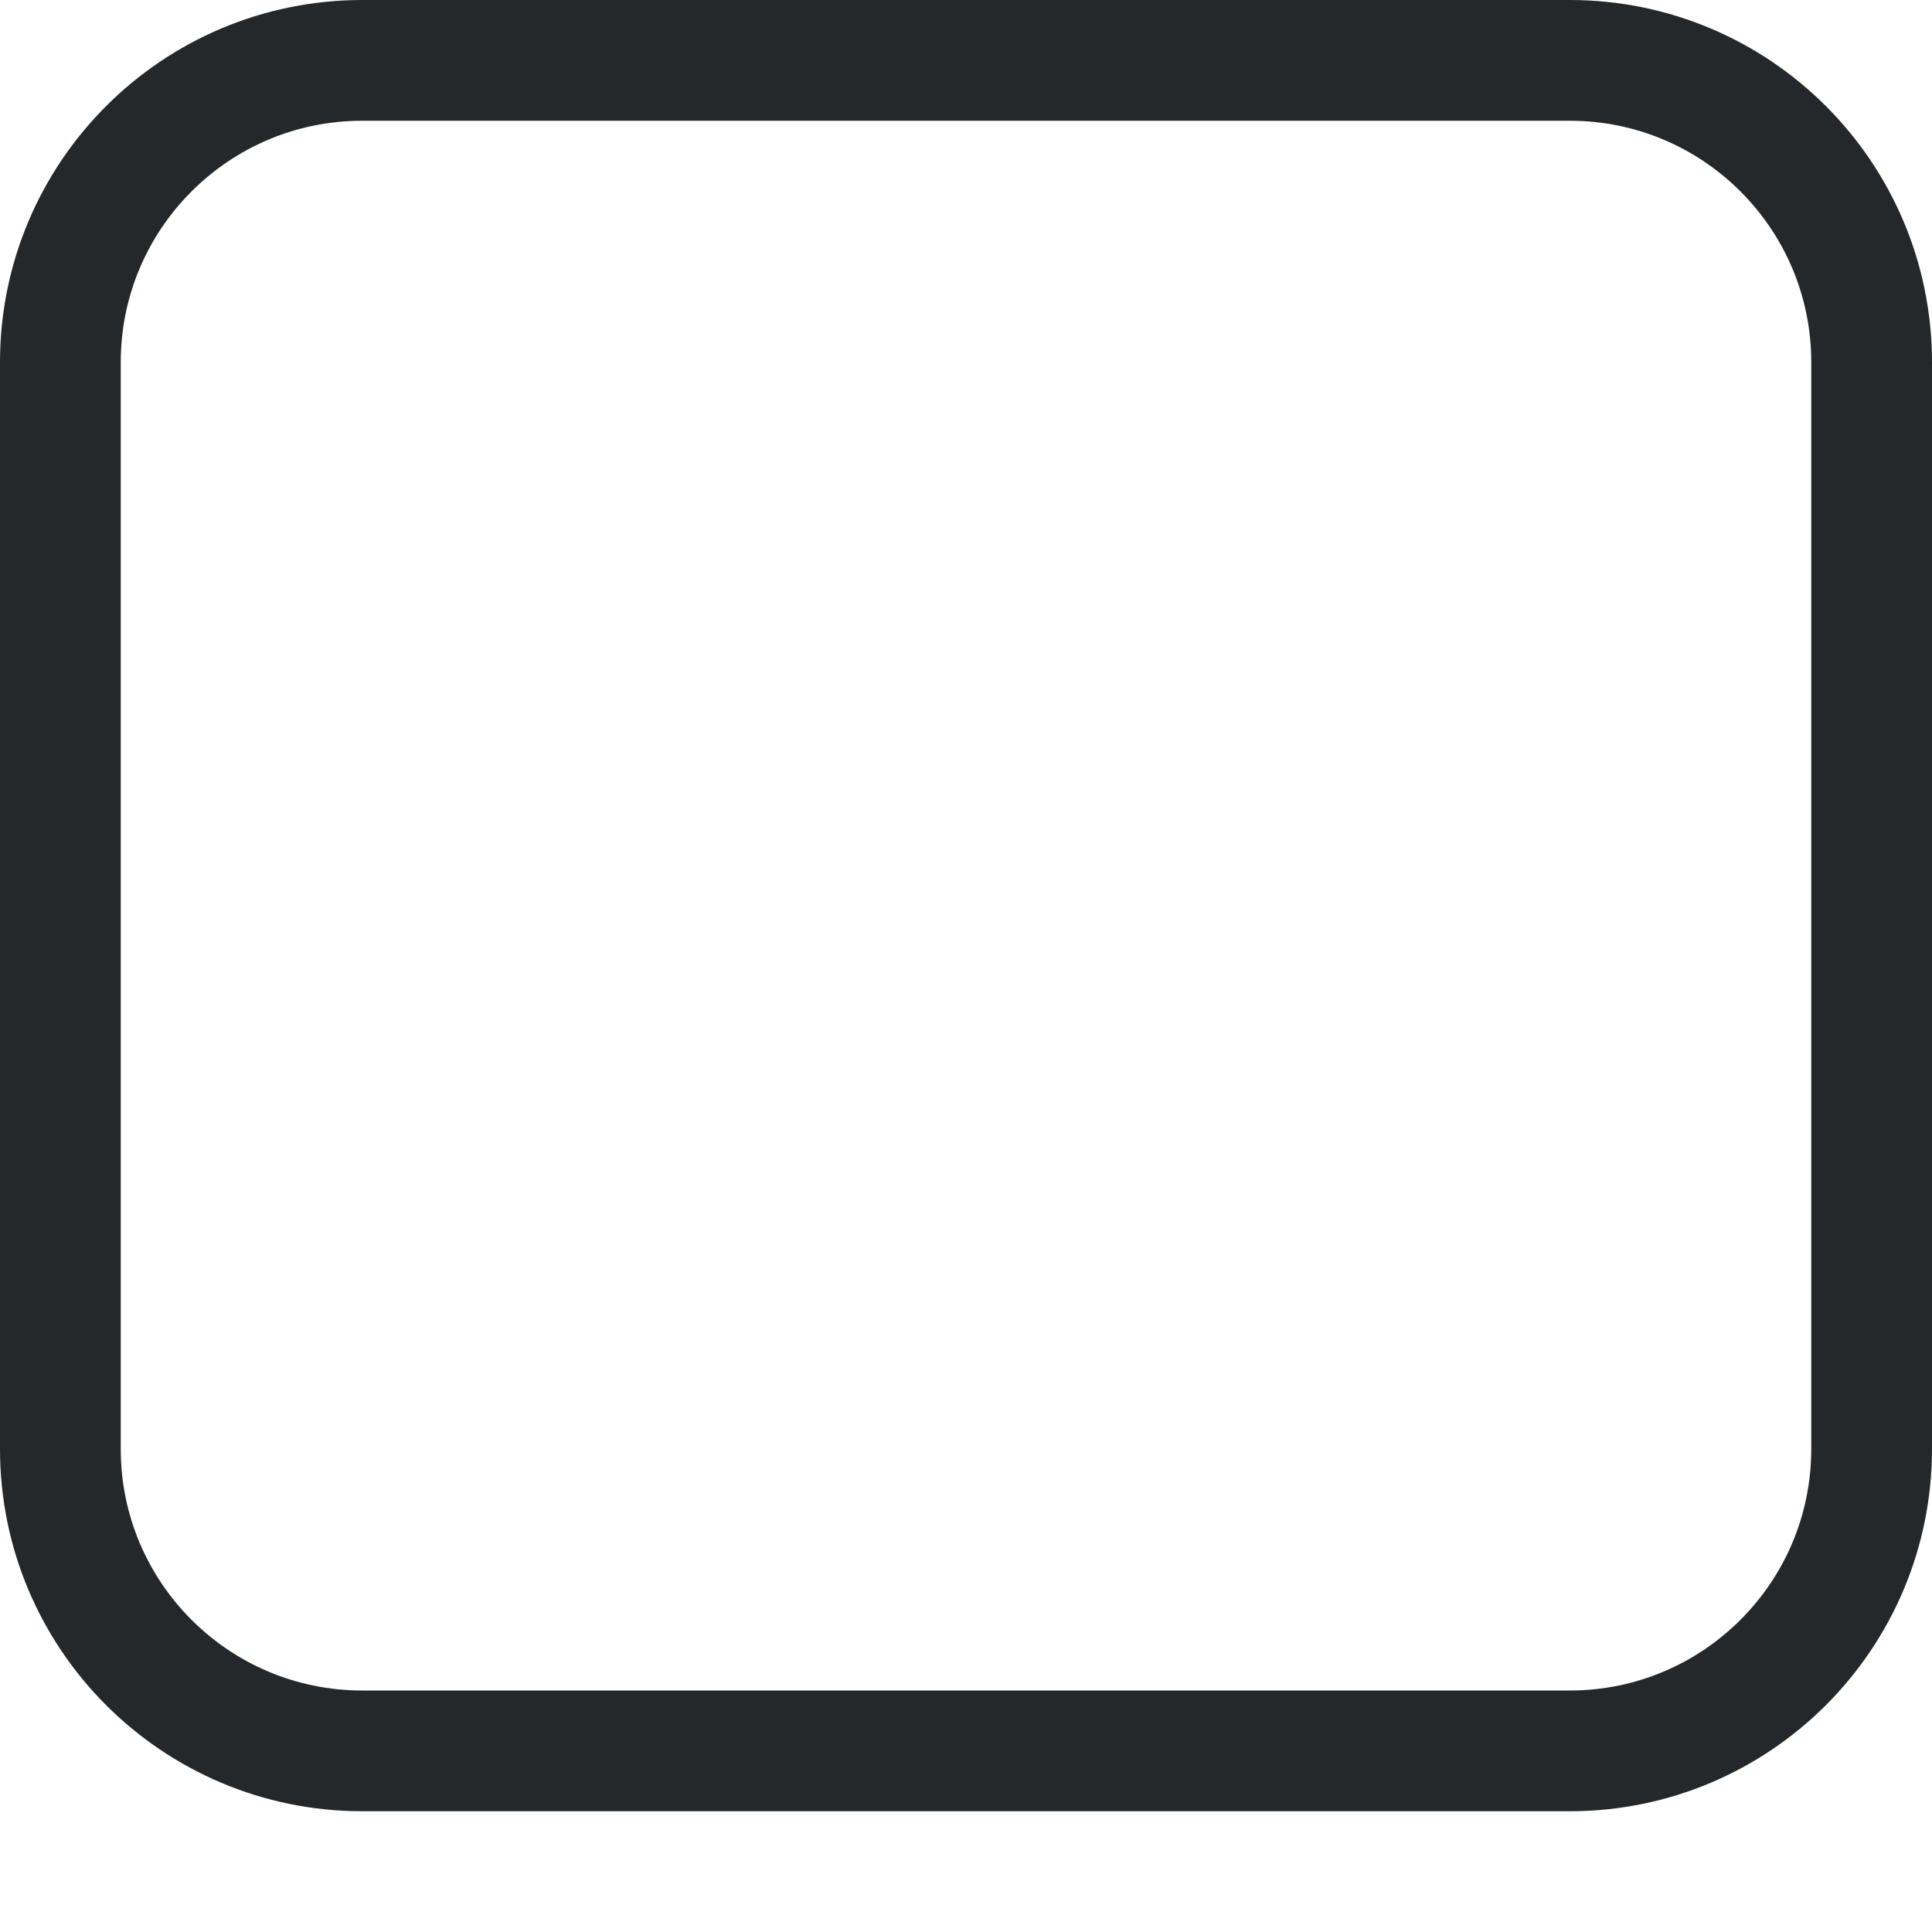
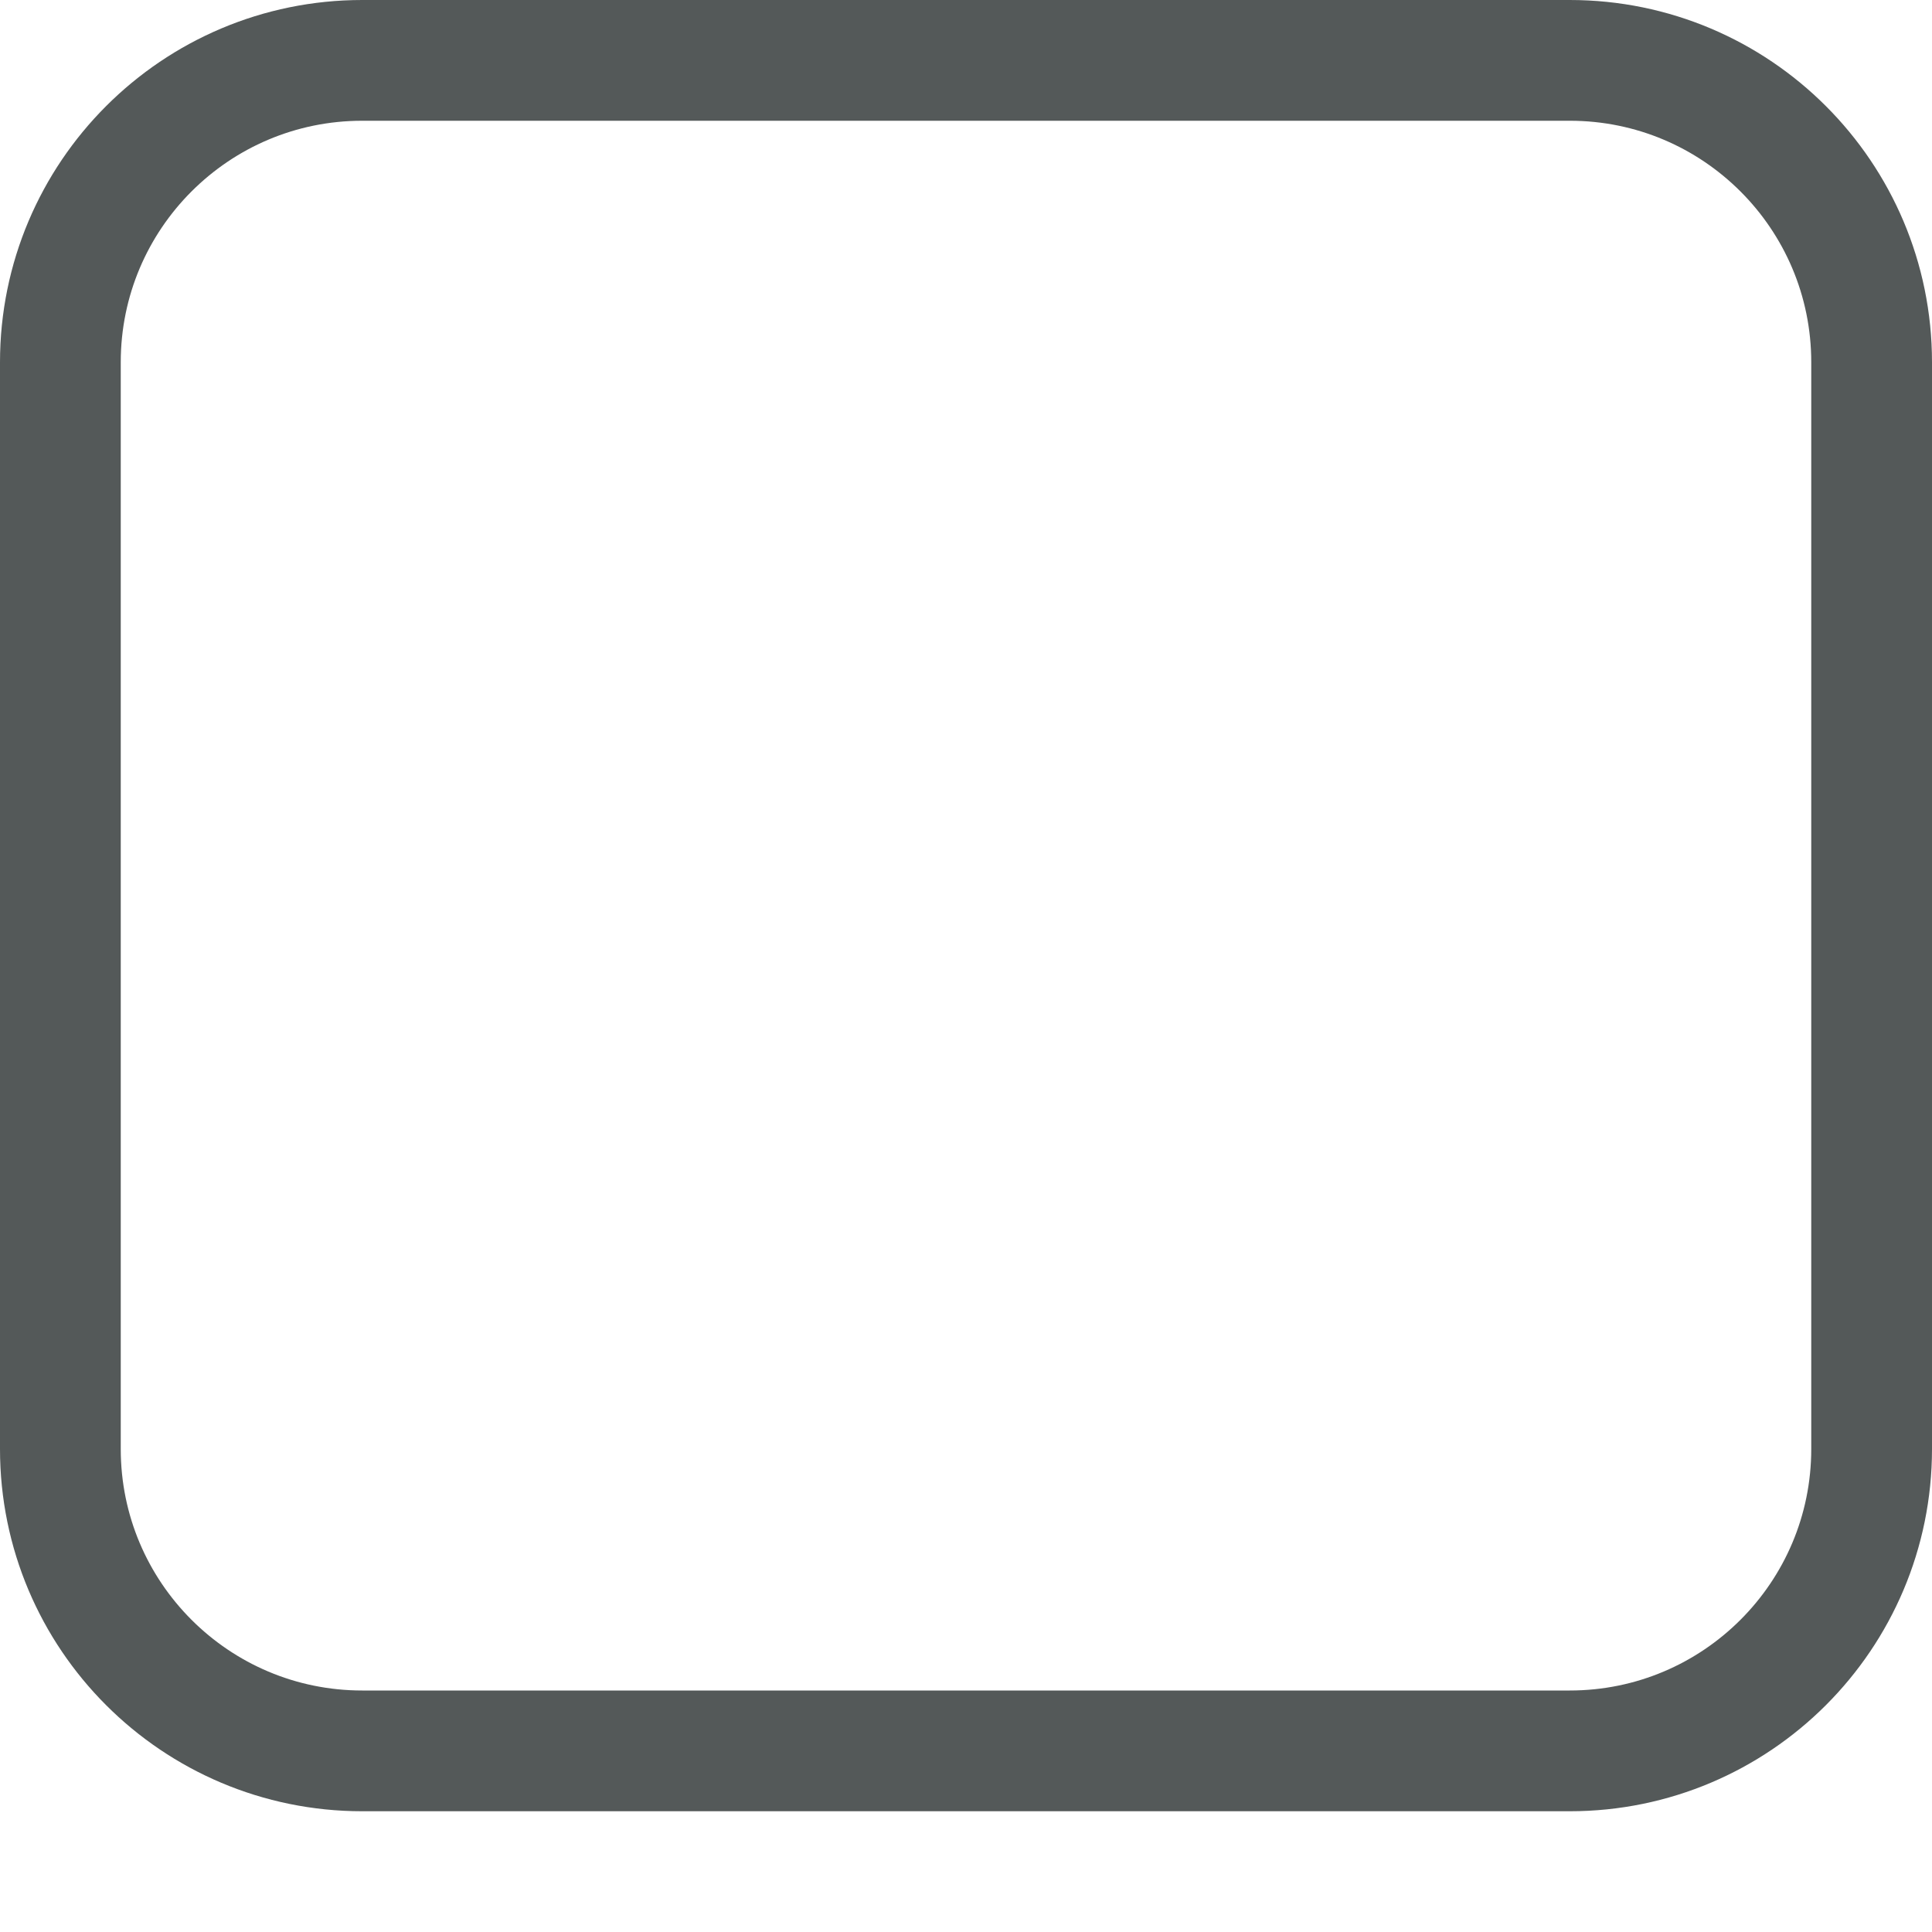
<svg xmlns="http://www.w3.org/2000/svg" width="16px" height="16px" id="svg33222" version="1.1">
  <defs id="defs33224" />
  <g id="layer1">
-     <rect ry="2.5" rx="2.5" y="0.5" x="0.5" height="14" width="15" id="rect17861" style="color:#000000;fill:none;stroke:#24282a;stroke-width:1;stroke-miterlimit:4;stroke-opacity:1;stroke-dasharray:none;marker:none;visibility:visible;display:inline;overflow:visible;enable-background:accumulate;stroke-linecap:butt;stroke-linejoin:miter;stroke-dashoffset:0" />
+     <rect ry="2.5" rx="2.5" y="0.5" x="0.5" height="14" width="15" id="rect17861" style="color:#000000;fill:none;stroke:#545959;stroke-width:1;stroke-miterlimit:4;stroke-opacity:1;stroke-dasharray:none;marker:none;visibility:visible;display:inline;overflow:visible;enable-background:accumulate;stroke-linecap:butt;stroke-linejoin:miter;stroke-dashoffset:0" />
  </g>
</svg>
